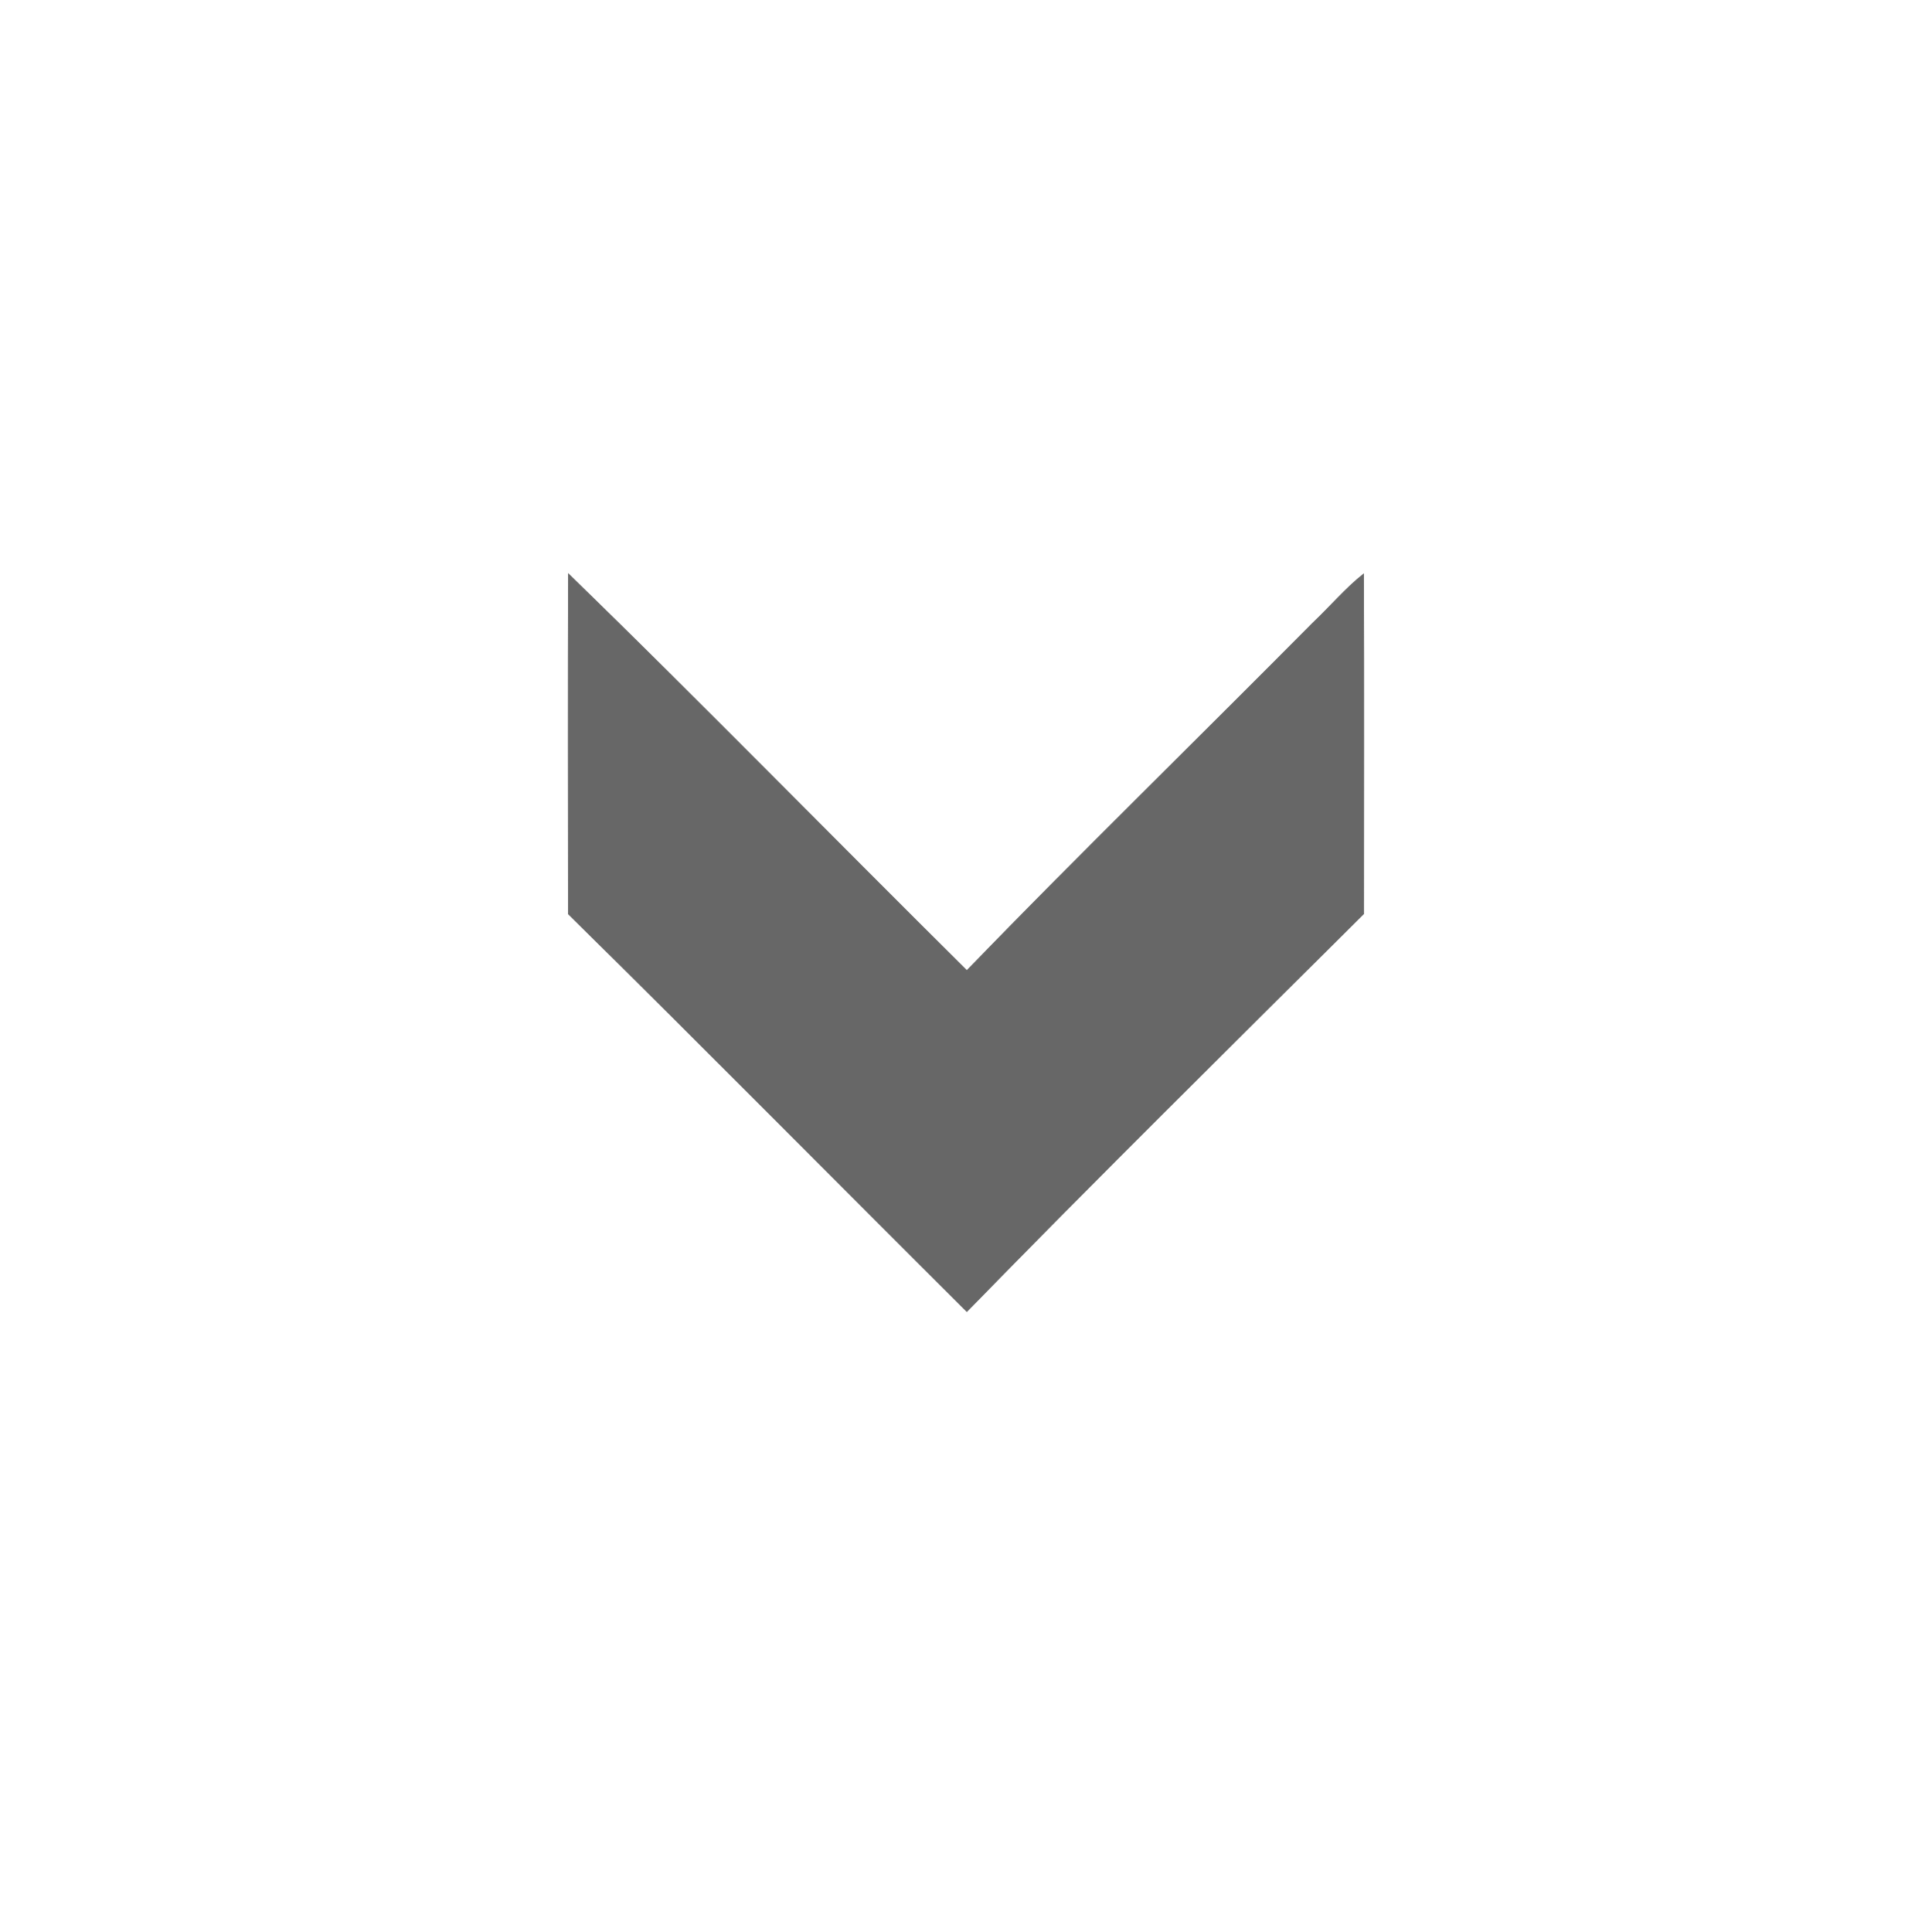
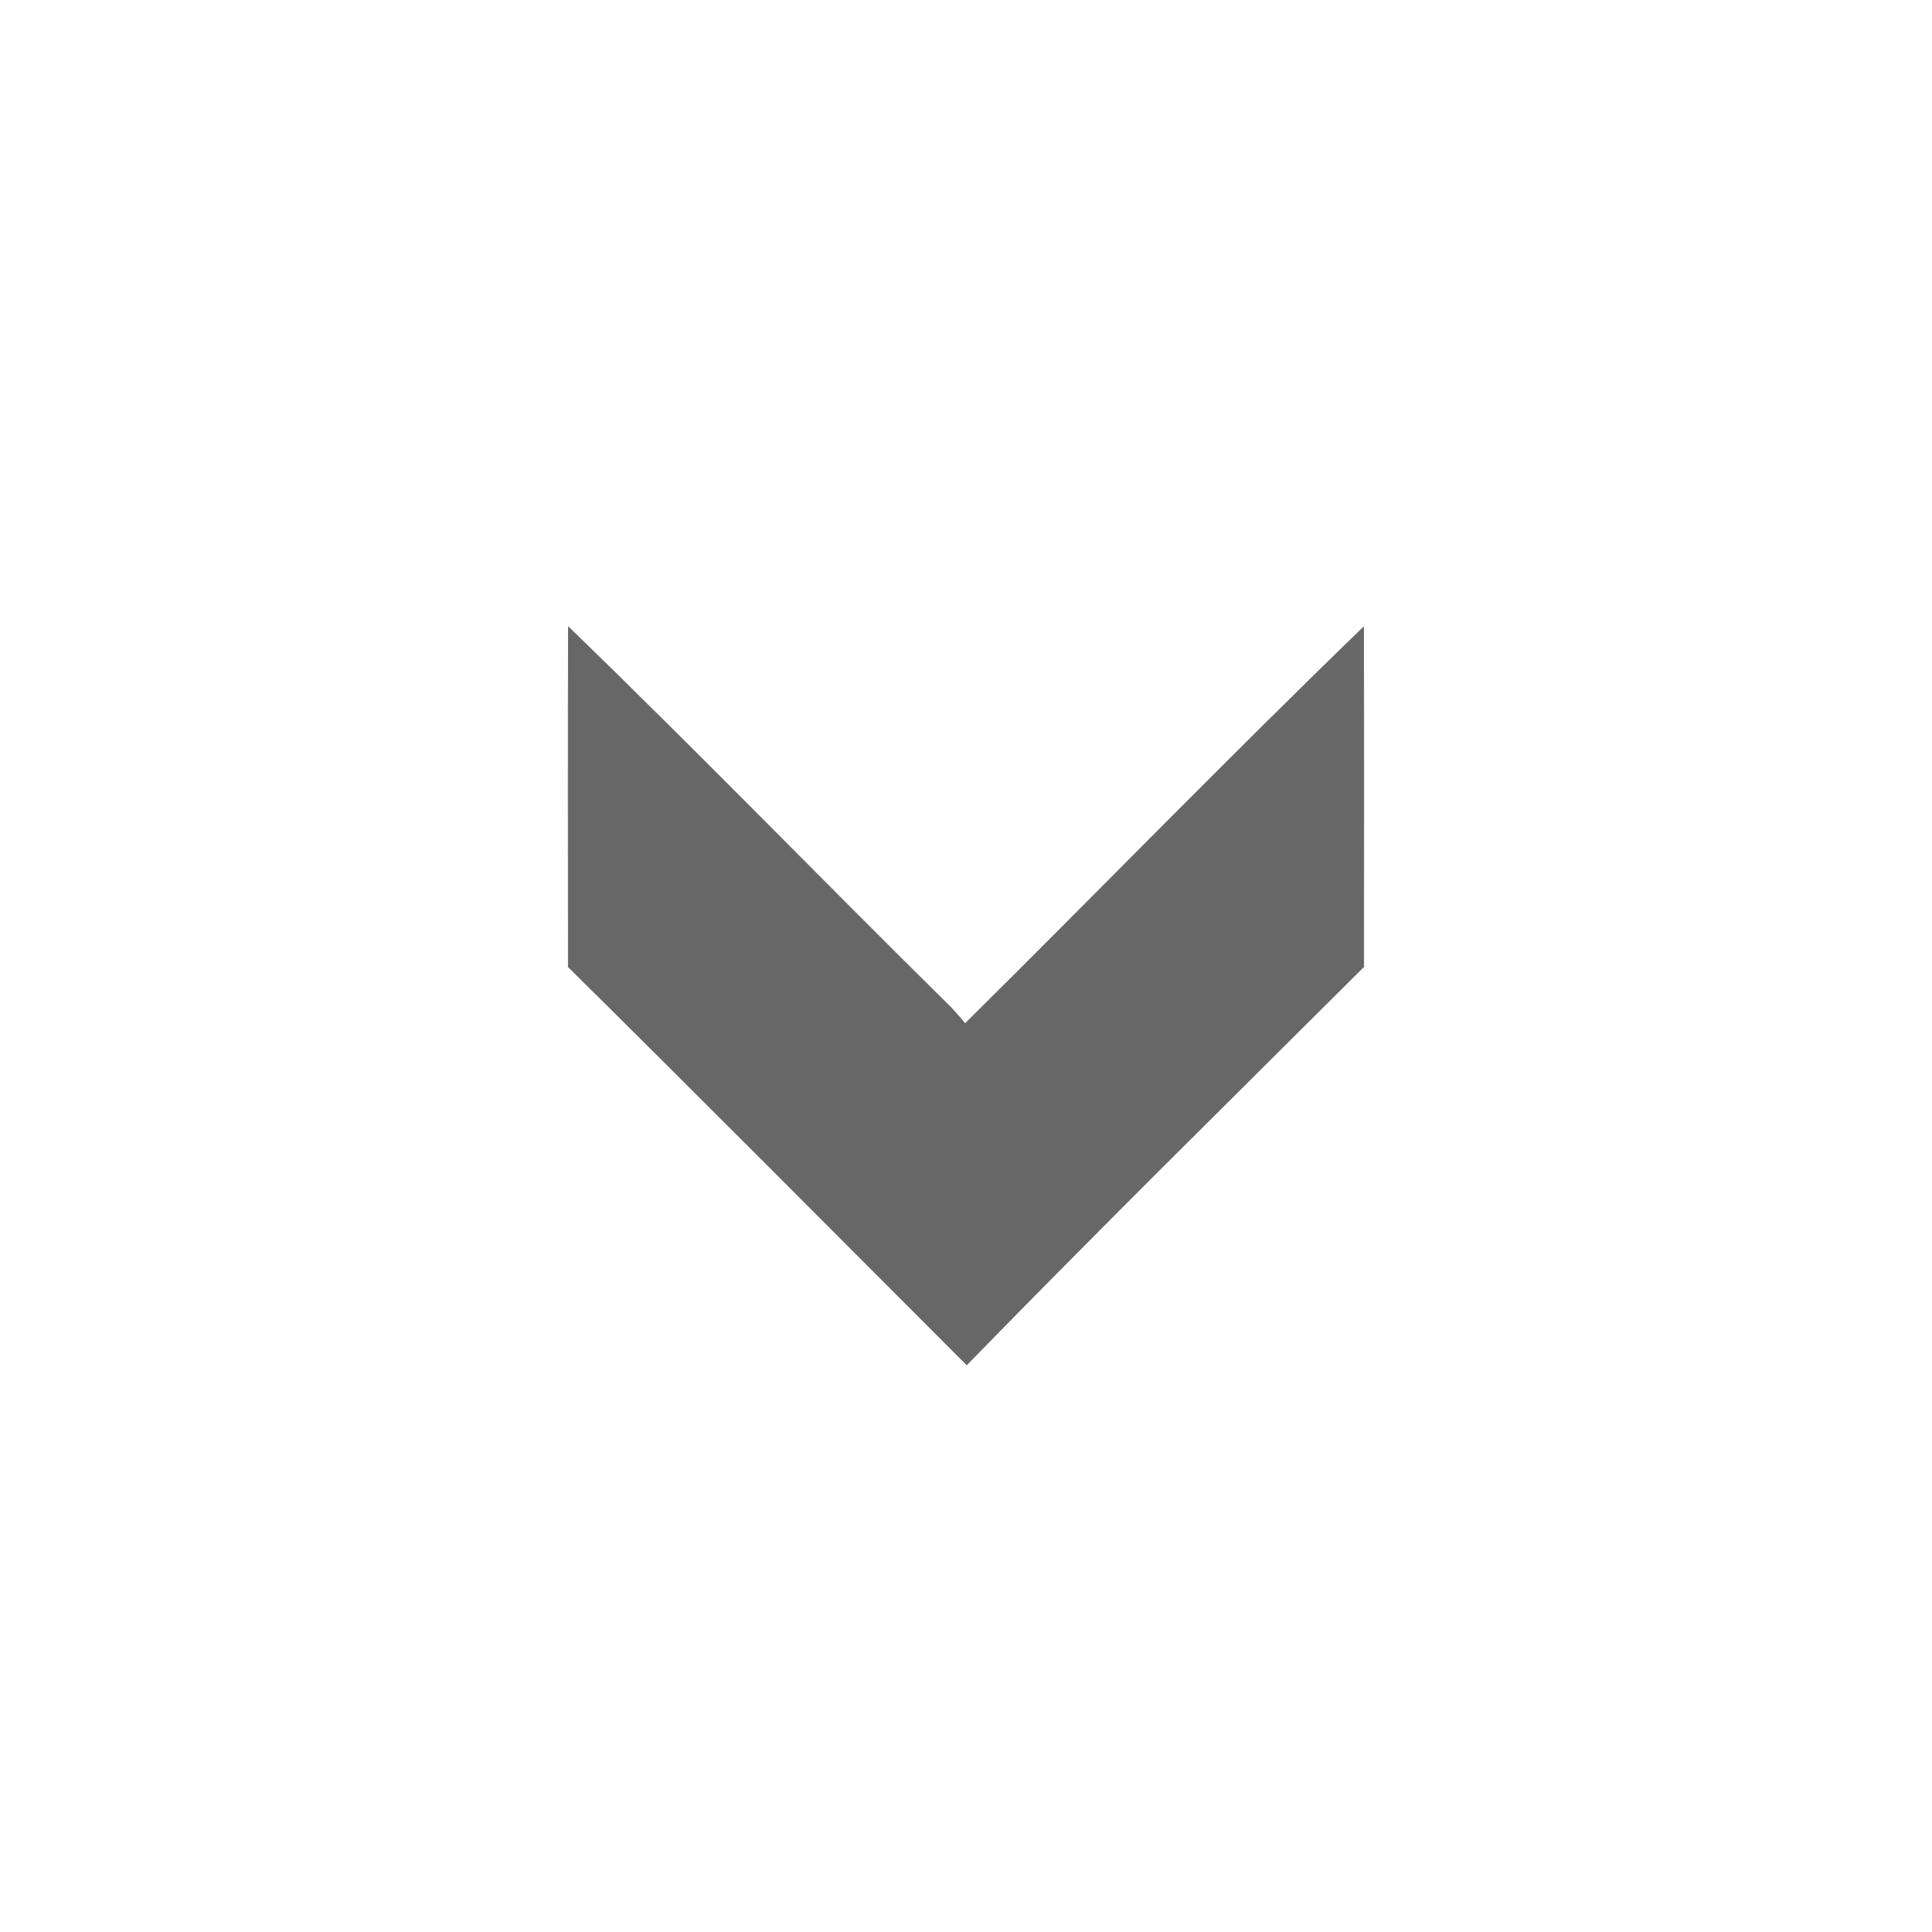
<svg xmlns="http://www.w3.org/2000/svg" width="255pt" height="255pt" viewBox="0 0 255 255" version="1.1">
  <g id="#676767ff">
-     <path fill="#676767" stroke="#676767" stroke-width="0.094" opacity="1.00" d=" M 75.03 75.74 C 92.76 92.98 110.04 110.70 127.61 128.10 C 142.61 112.61 158.08 97.56 173.26 82.24 C 175.52 80.11 177.53 77.70 179.97 75.76 C 180.04 90.71 179.99 105.66 179.99 120.61 C 162.47 138.05 144.86 155.42 127.61 173.11 C 110.06 155.64 92.66 138.01 75.02 120.64 C 75.00 105.67 74.97 90.71 75.03 75.74 Z" />
+     <path fill="#676767" stroke="#676767" stroke-width="0.094" opacity="1.00" d=" M 75.03 82.76 C 91.83 99.02 108.14 115.82 124.78 132.26 C 125.72 133.15 126.56 134.12 127.38 135.12 C 144.95 117.72 162.21 99.96 179.97 82.77 C 180.03 97.72 179.99 112.66 179.99 127.60 C 162.47 145.05 144.85 162.42 127.60 180.13 C 110.08 162.61 92.63 145.02 75.01 127.61 C 75.01 112.66 74.96 97.71 75.03 82.76 Z" />
  </g>
</svg>
